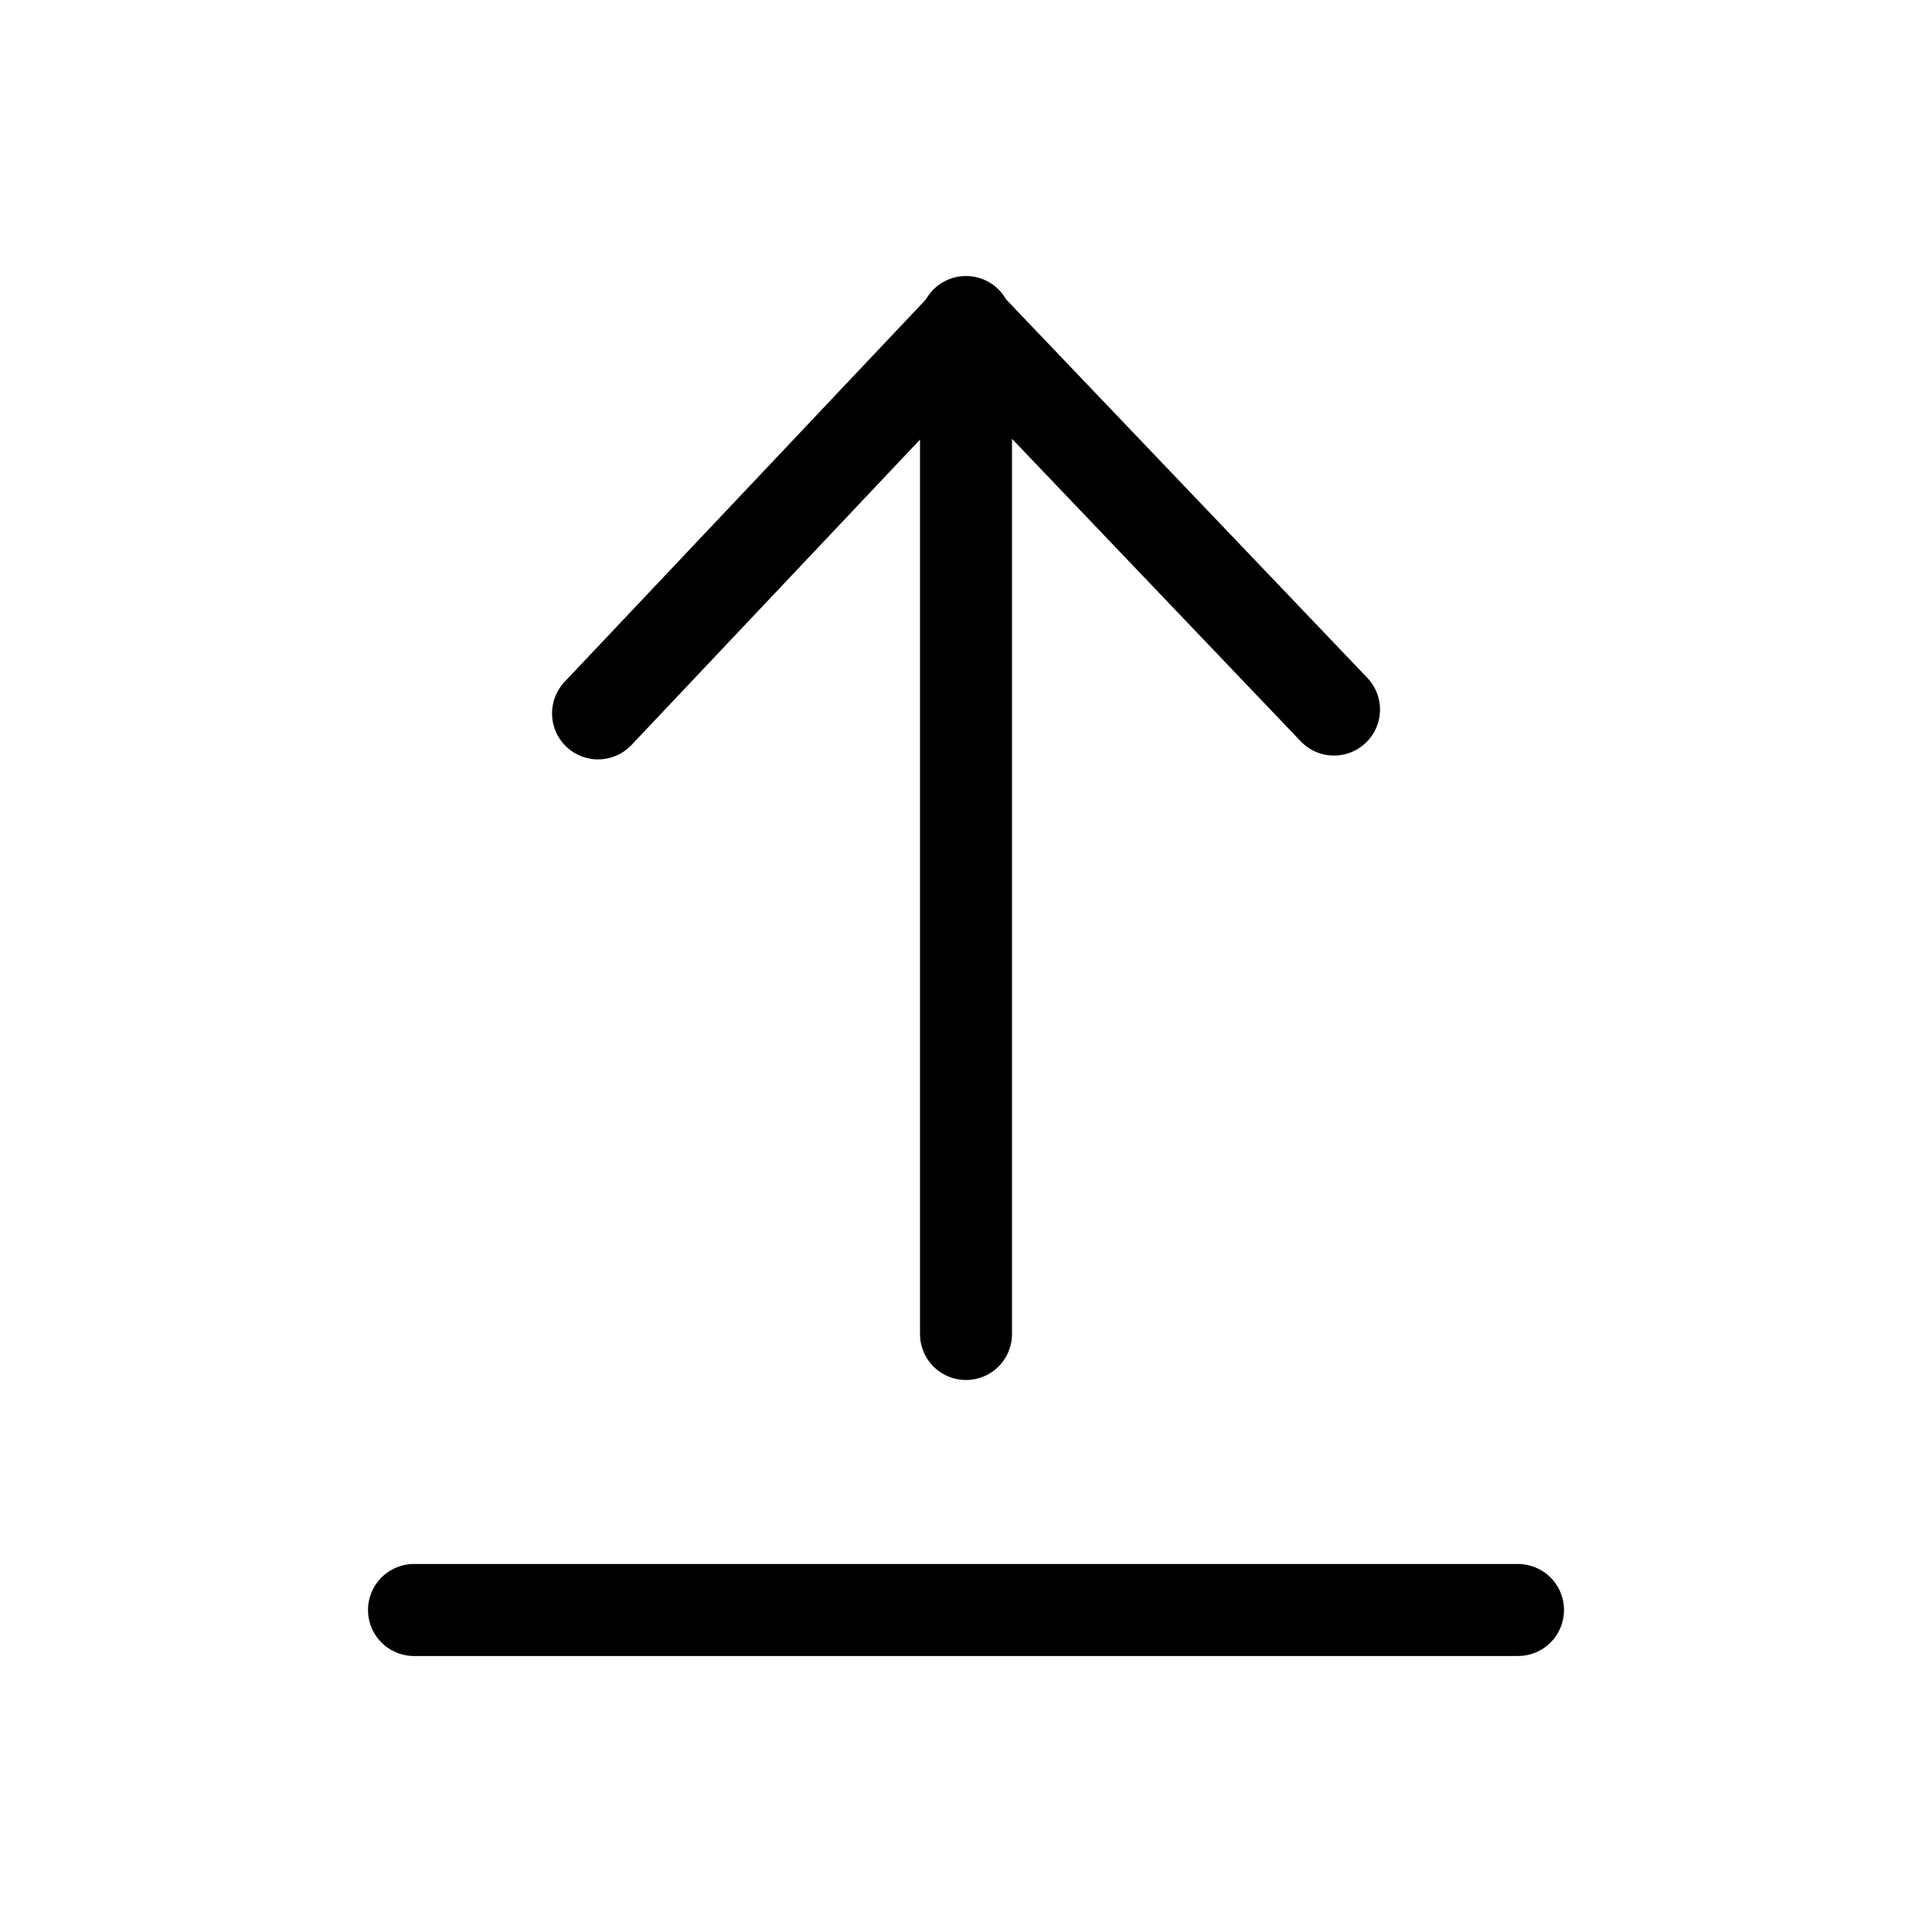
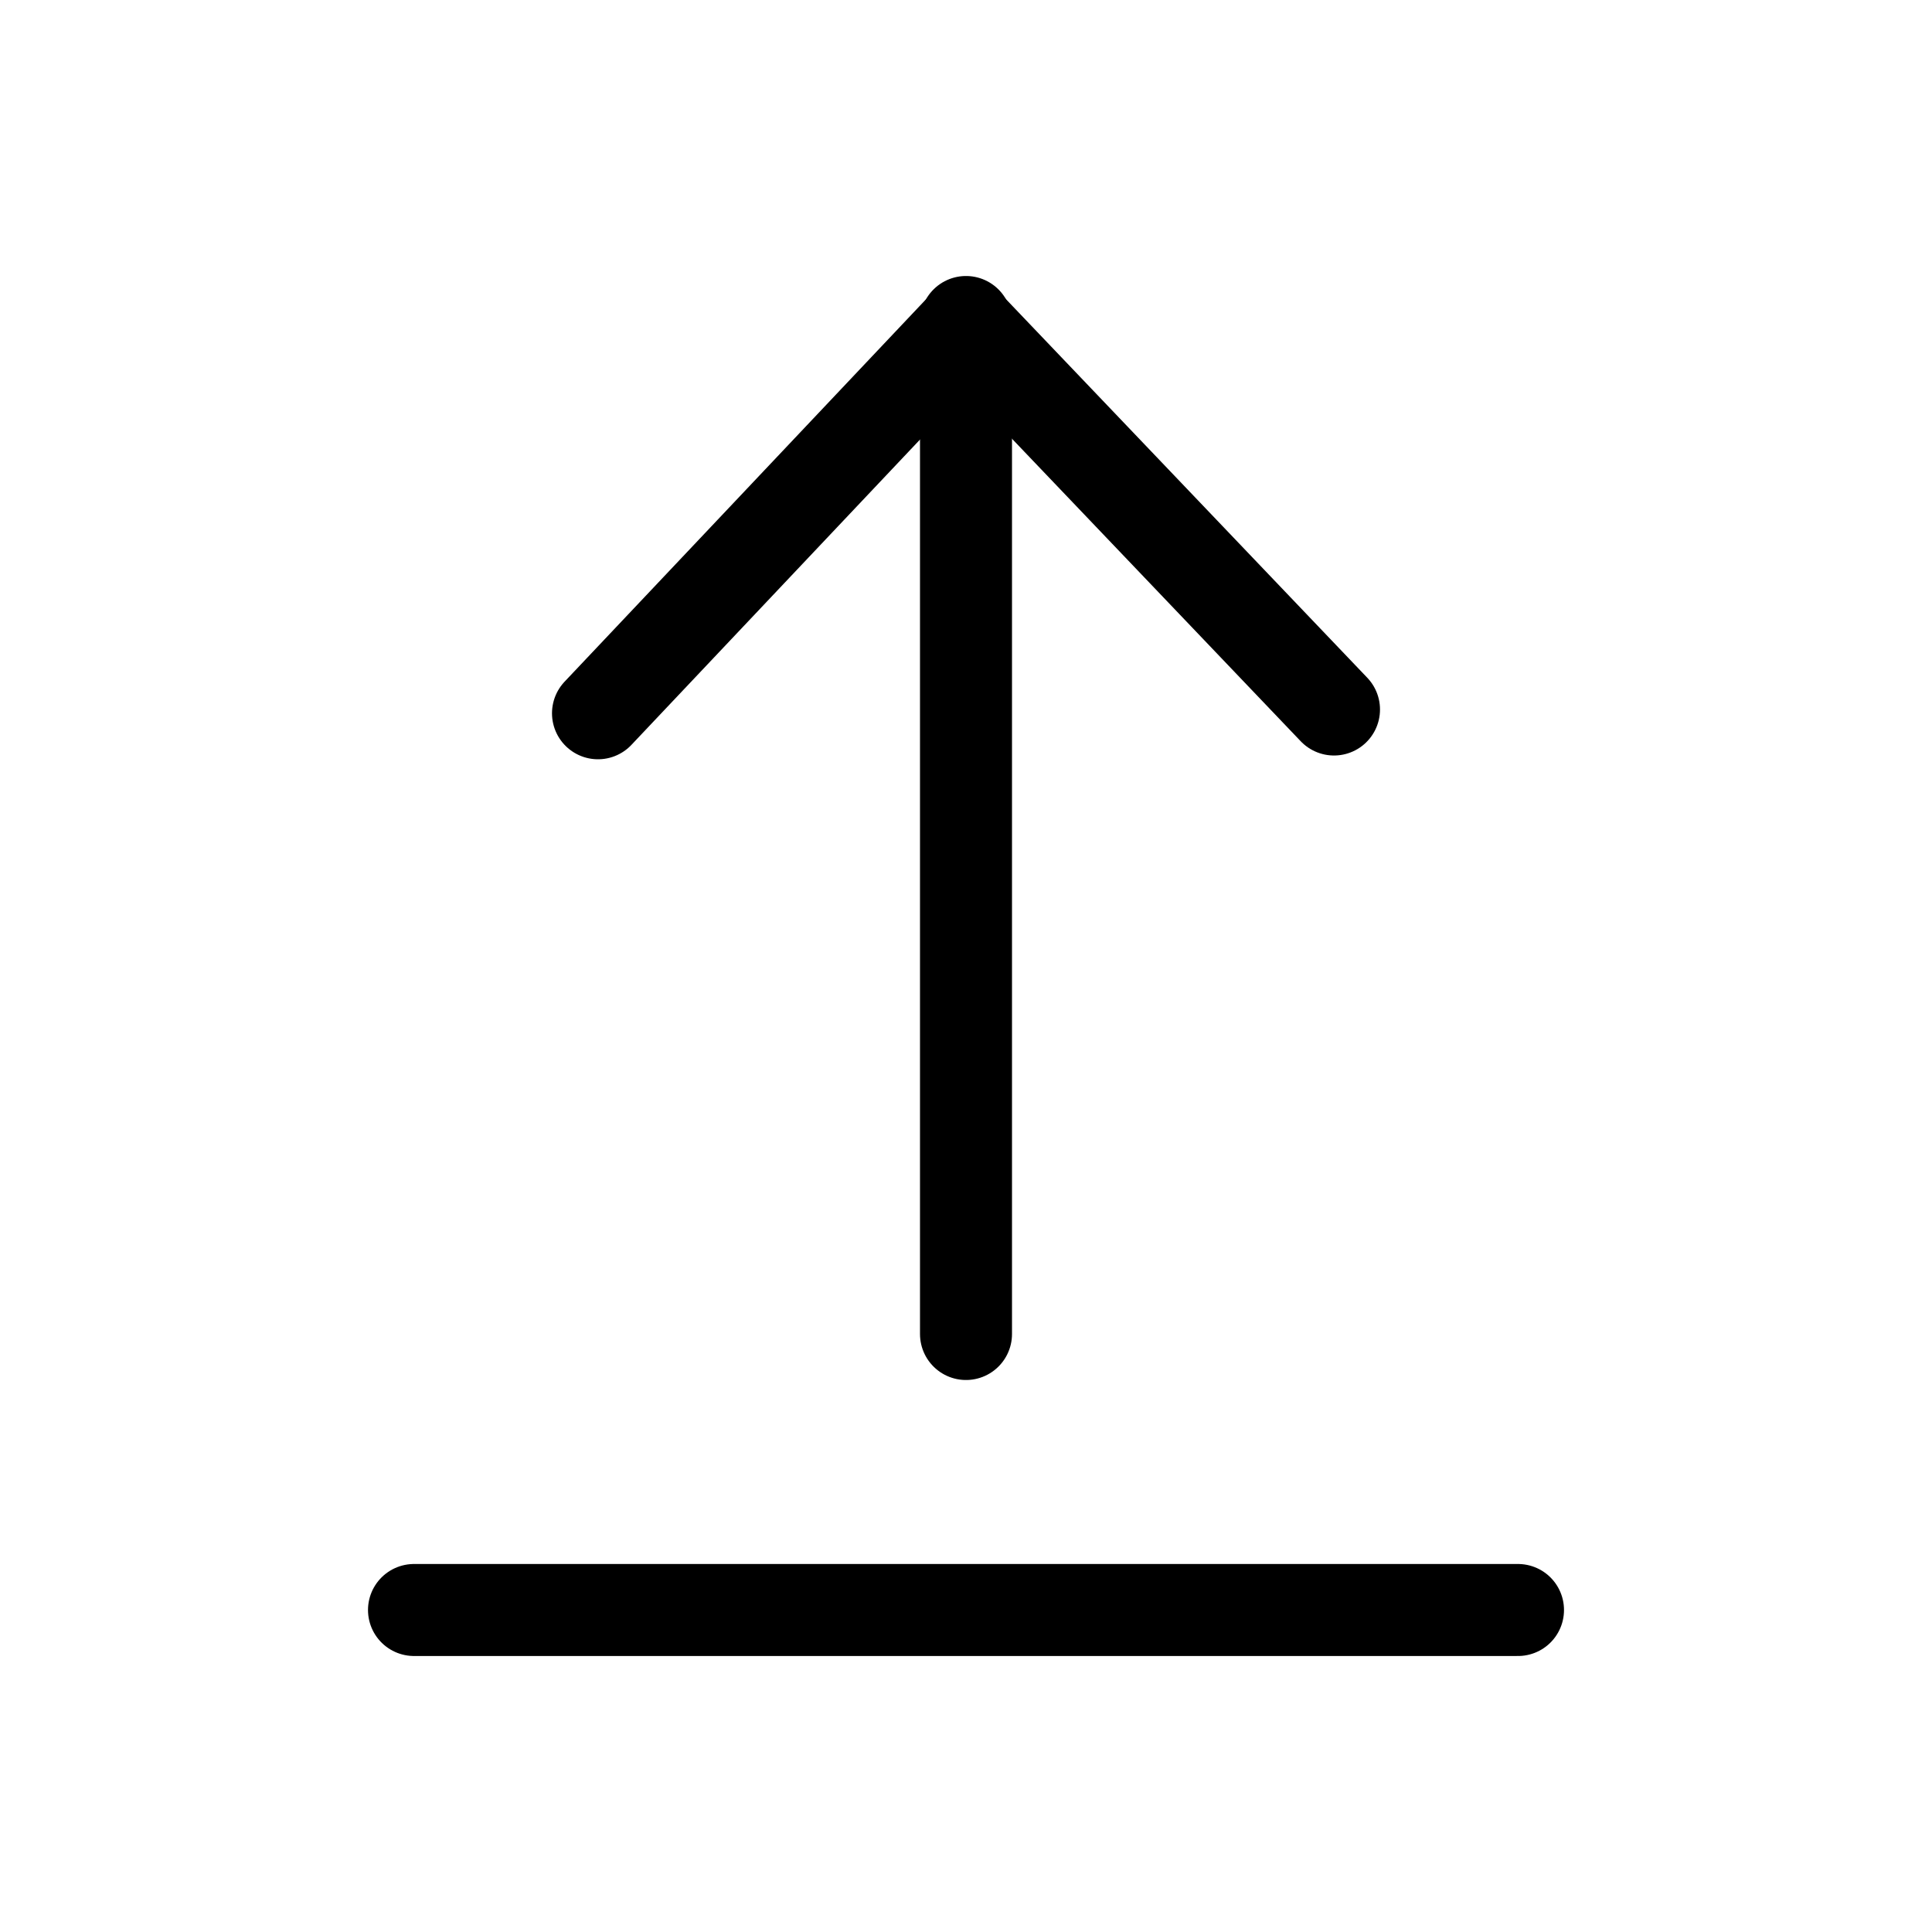
- <svg xmlns="http://www.w3.org/2000/svg" viewBox="0 0 21 21">
+ <svg xmlns="http://www.w3.org/2000/svg" viewBox="0 0 21 21" fill="currentColor">
  <g fill="none" fill-rule="evenodd" stroke="currentColor" stroke-linecap="round" stroke-linejoin="round" transform="translate(4 3)">
-     <path d="m9.221 1.716.165 5.821-5.792-.135" transform="matrix(-.7071068 -.7071068 .7071068 -.7071068 7.80734 12.48791)" />
+     <path d="m2.5 4.753 4-4.232 4 4.191" />
    <path d="m6.5.5v11" />
    <path d="m.5 14.5h12" />
  </g>
</svg>
